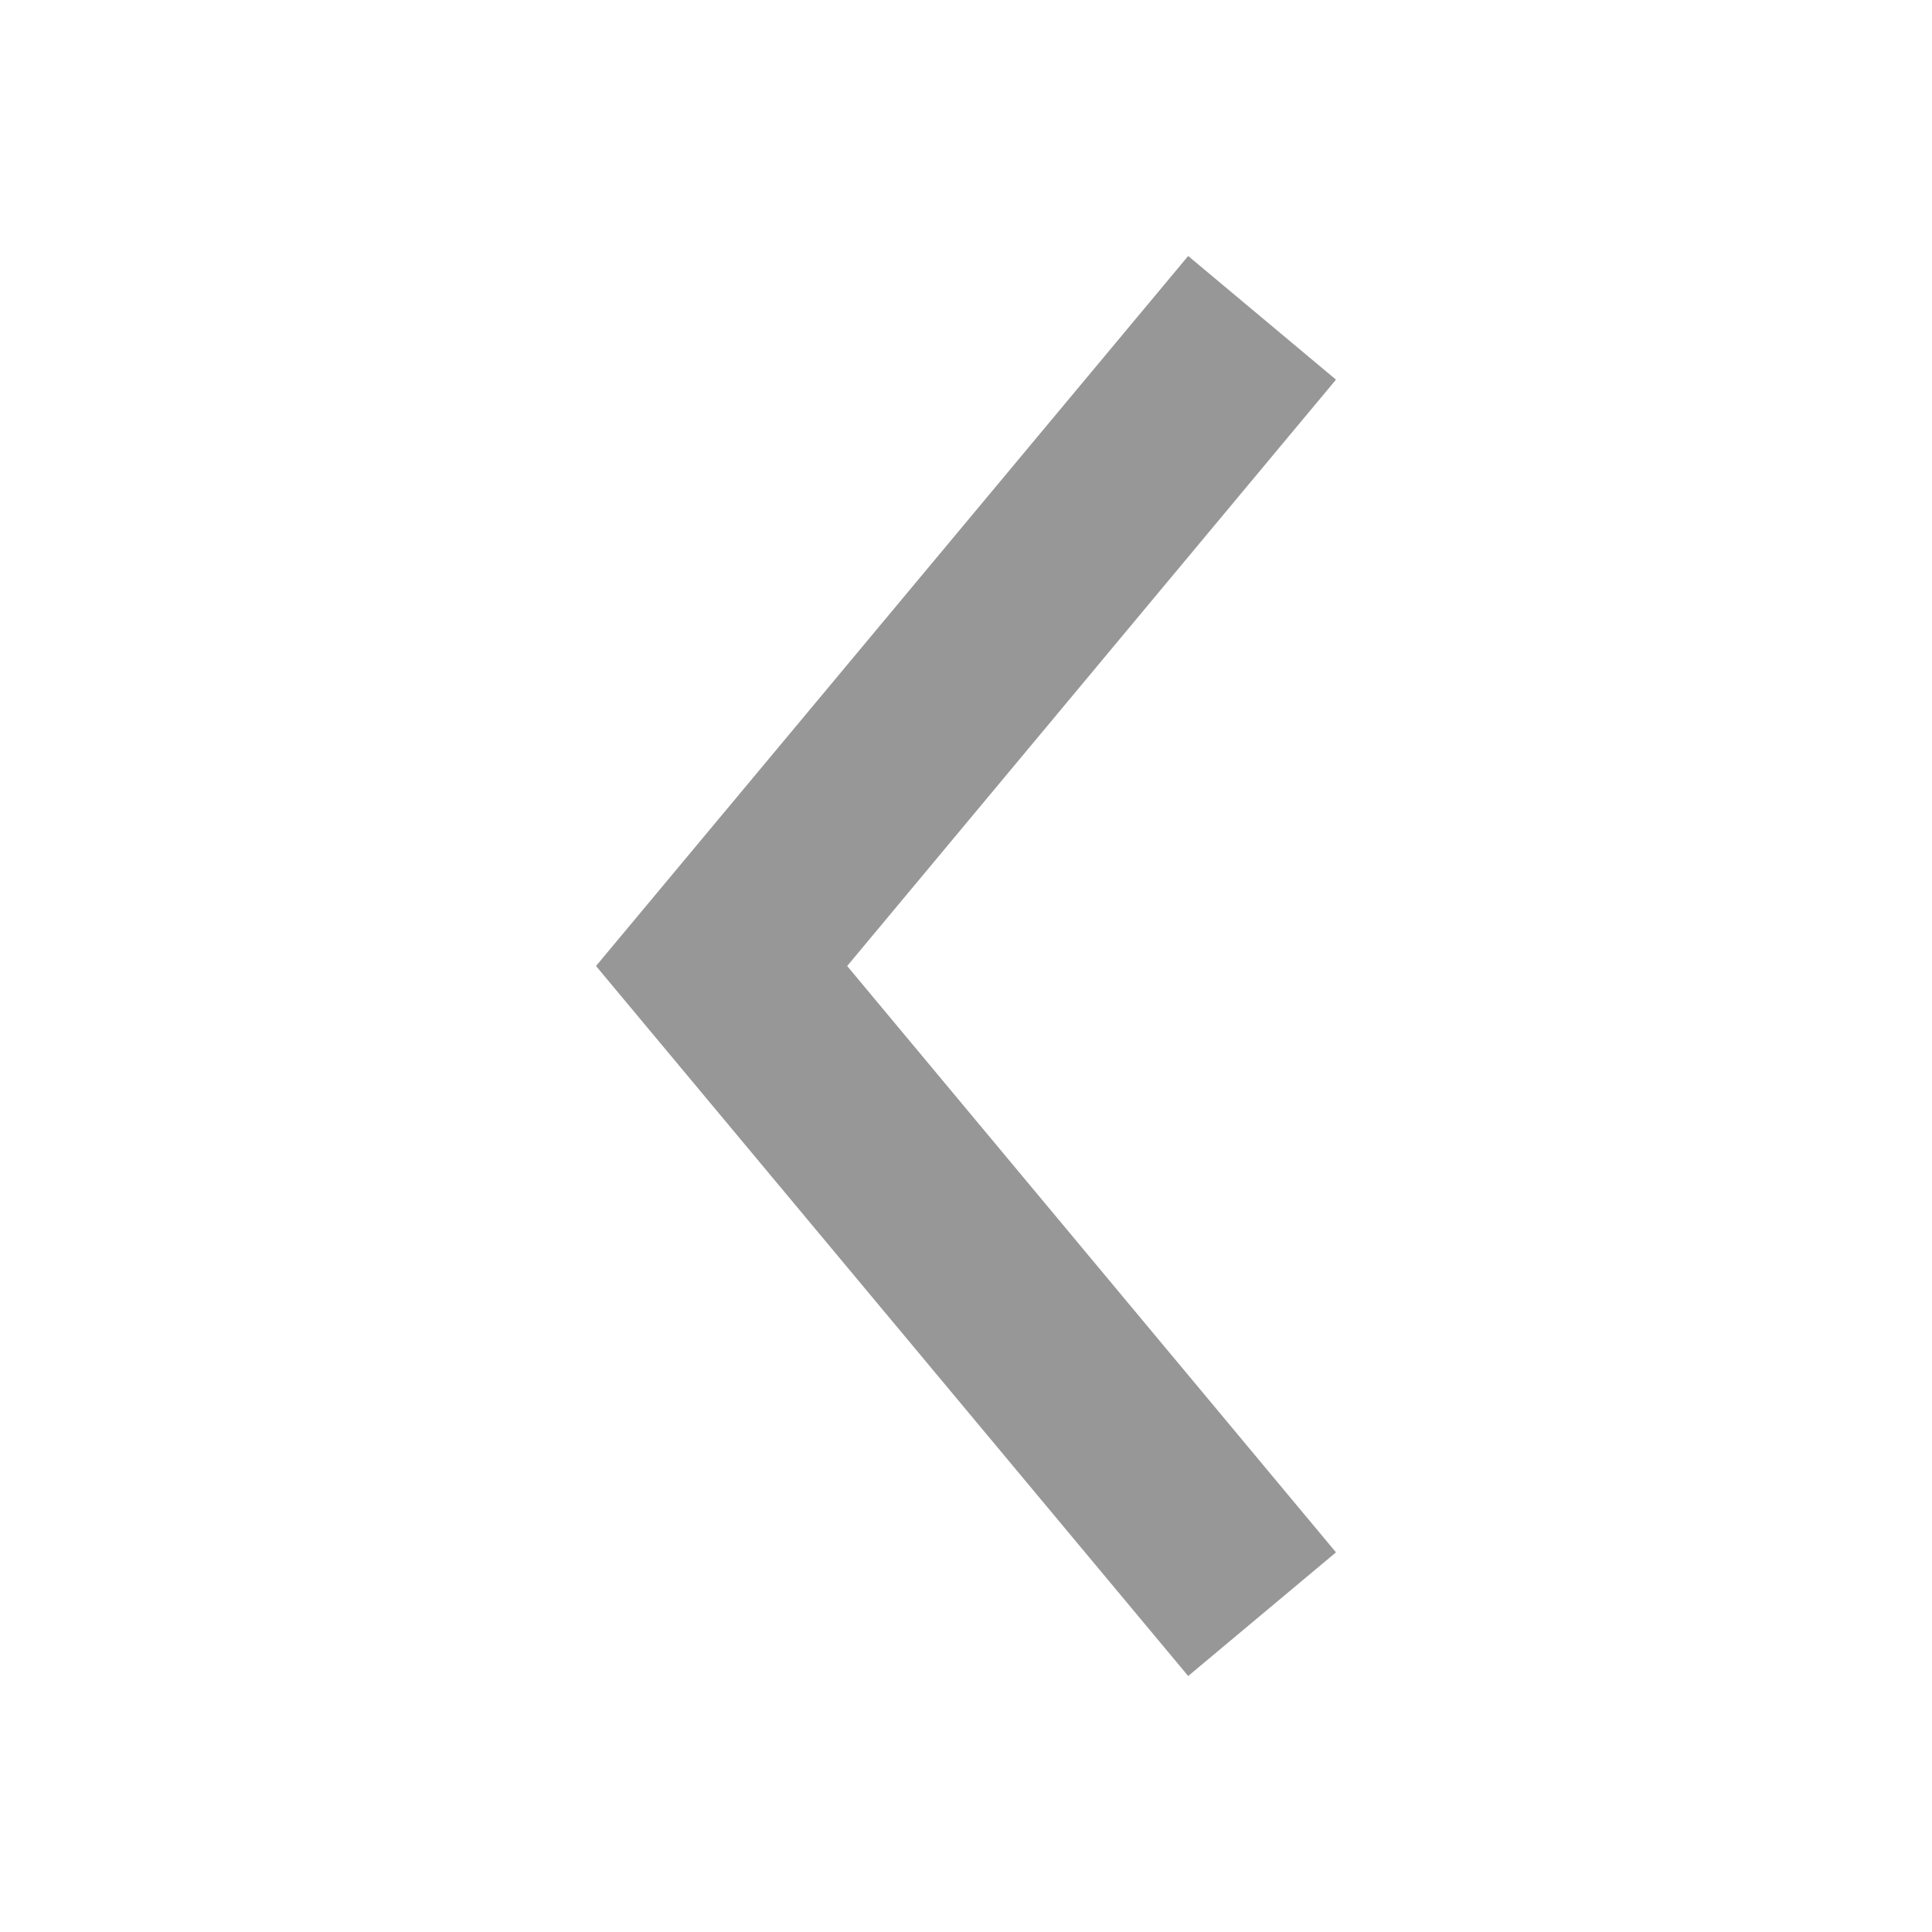
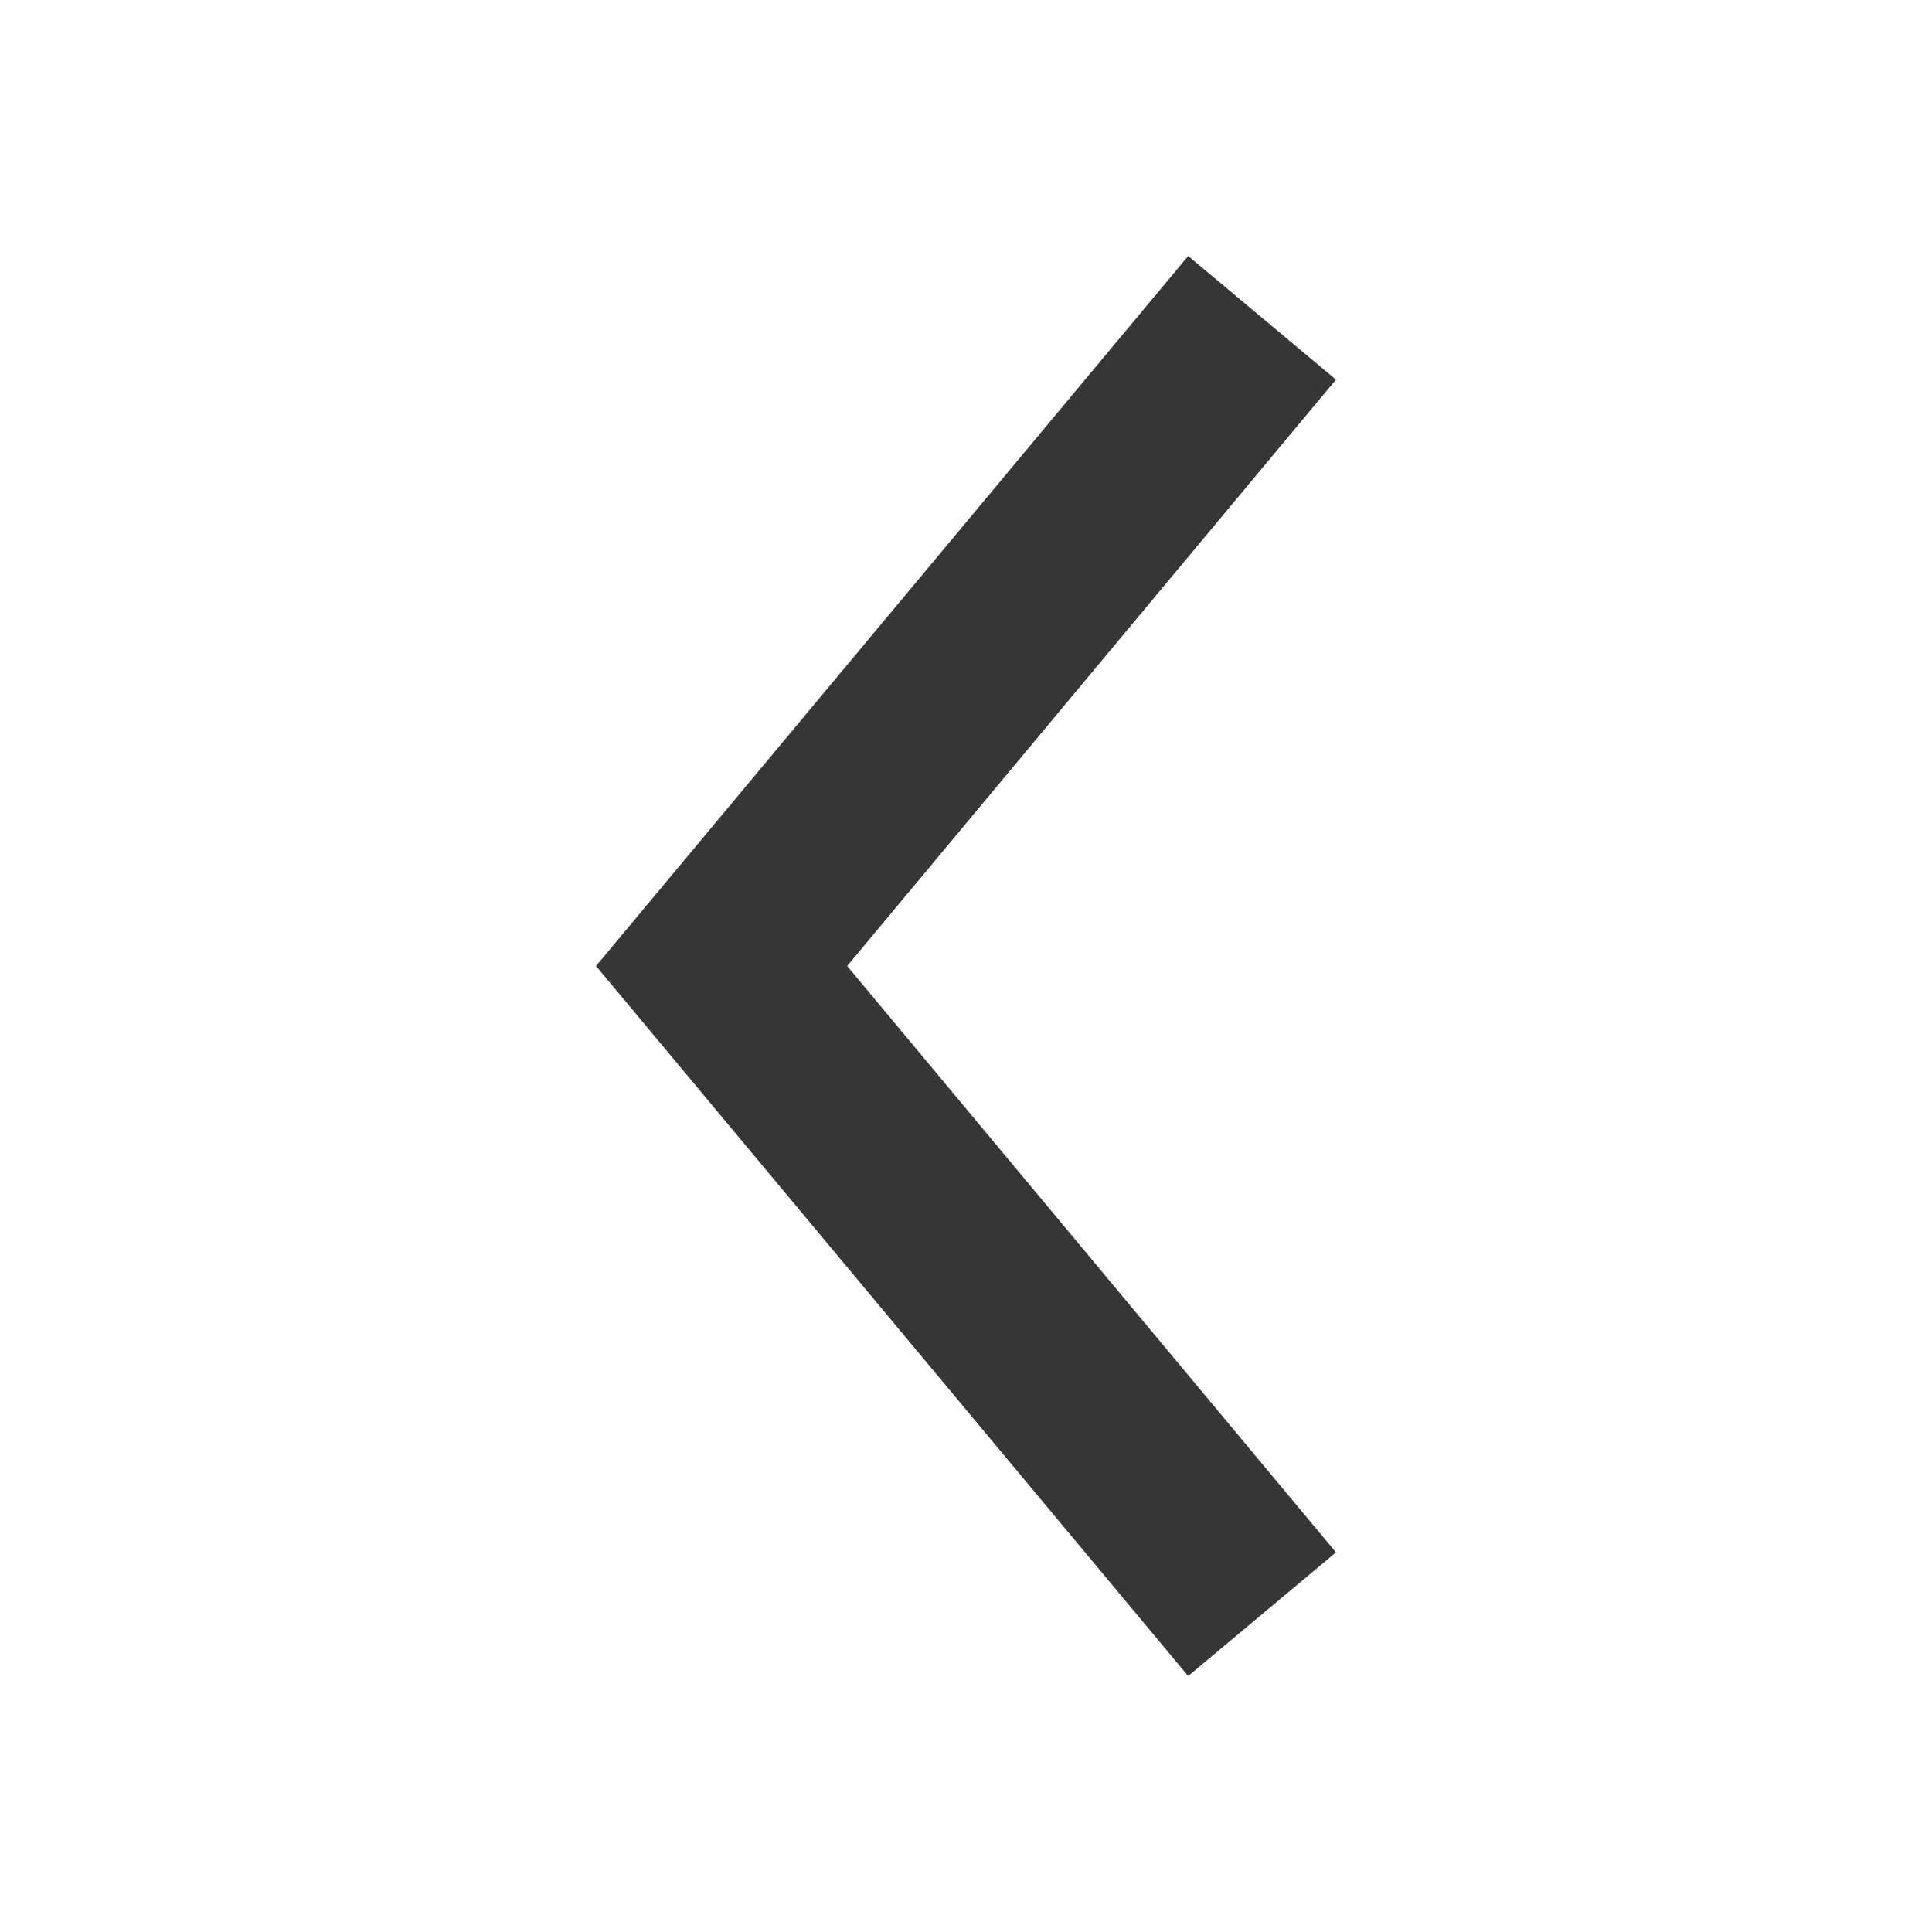
<svg xmlns="http://www.w3.org/2000/svg" id="Layer_1" data-name="Layer 1" viewBox="0 0 20 20">
-   <defs>
-     <style>.cls-1{fill:#979797;}</style>
-   </defs>
-   <polygon class="cls-1" points="6.17 10 12.3 2.65 13.83 3.93 8.77 10 13.83 16.07 12.3 17.35 6.17 10" />
+   <polygon points="6.17 10 12.3 2.65 13.83 3.93 8.77 10 13.83 16.07 12.3 17.35 6.17 10" fill="#363636" />
</svg>
